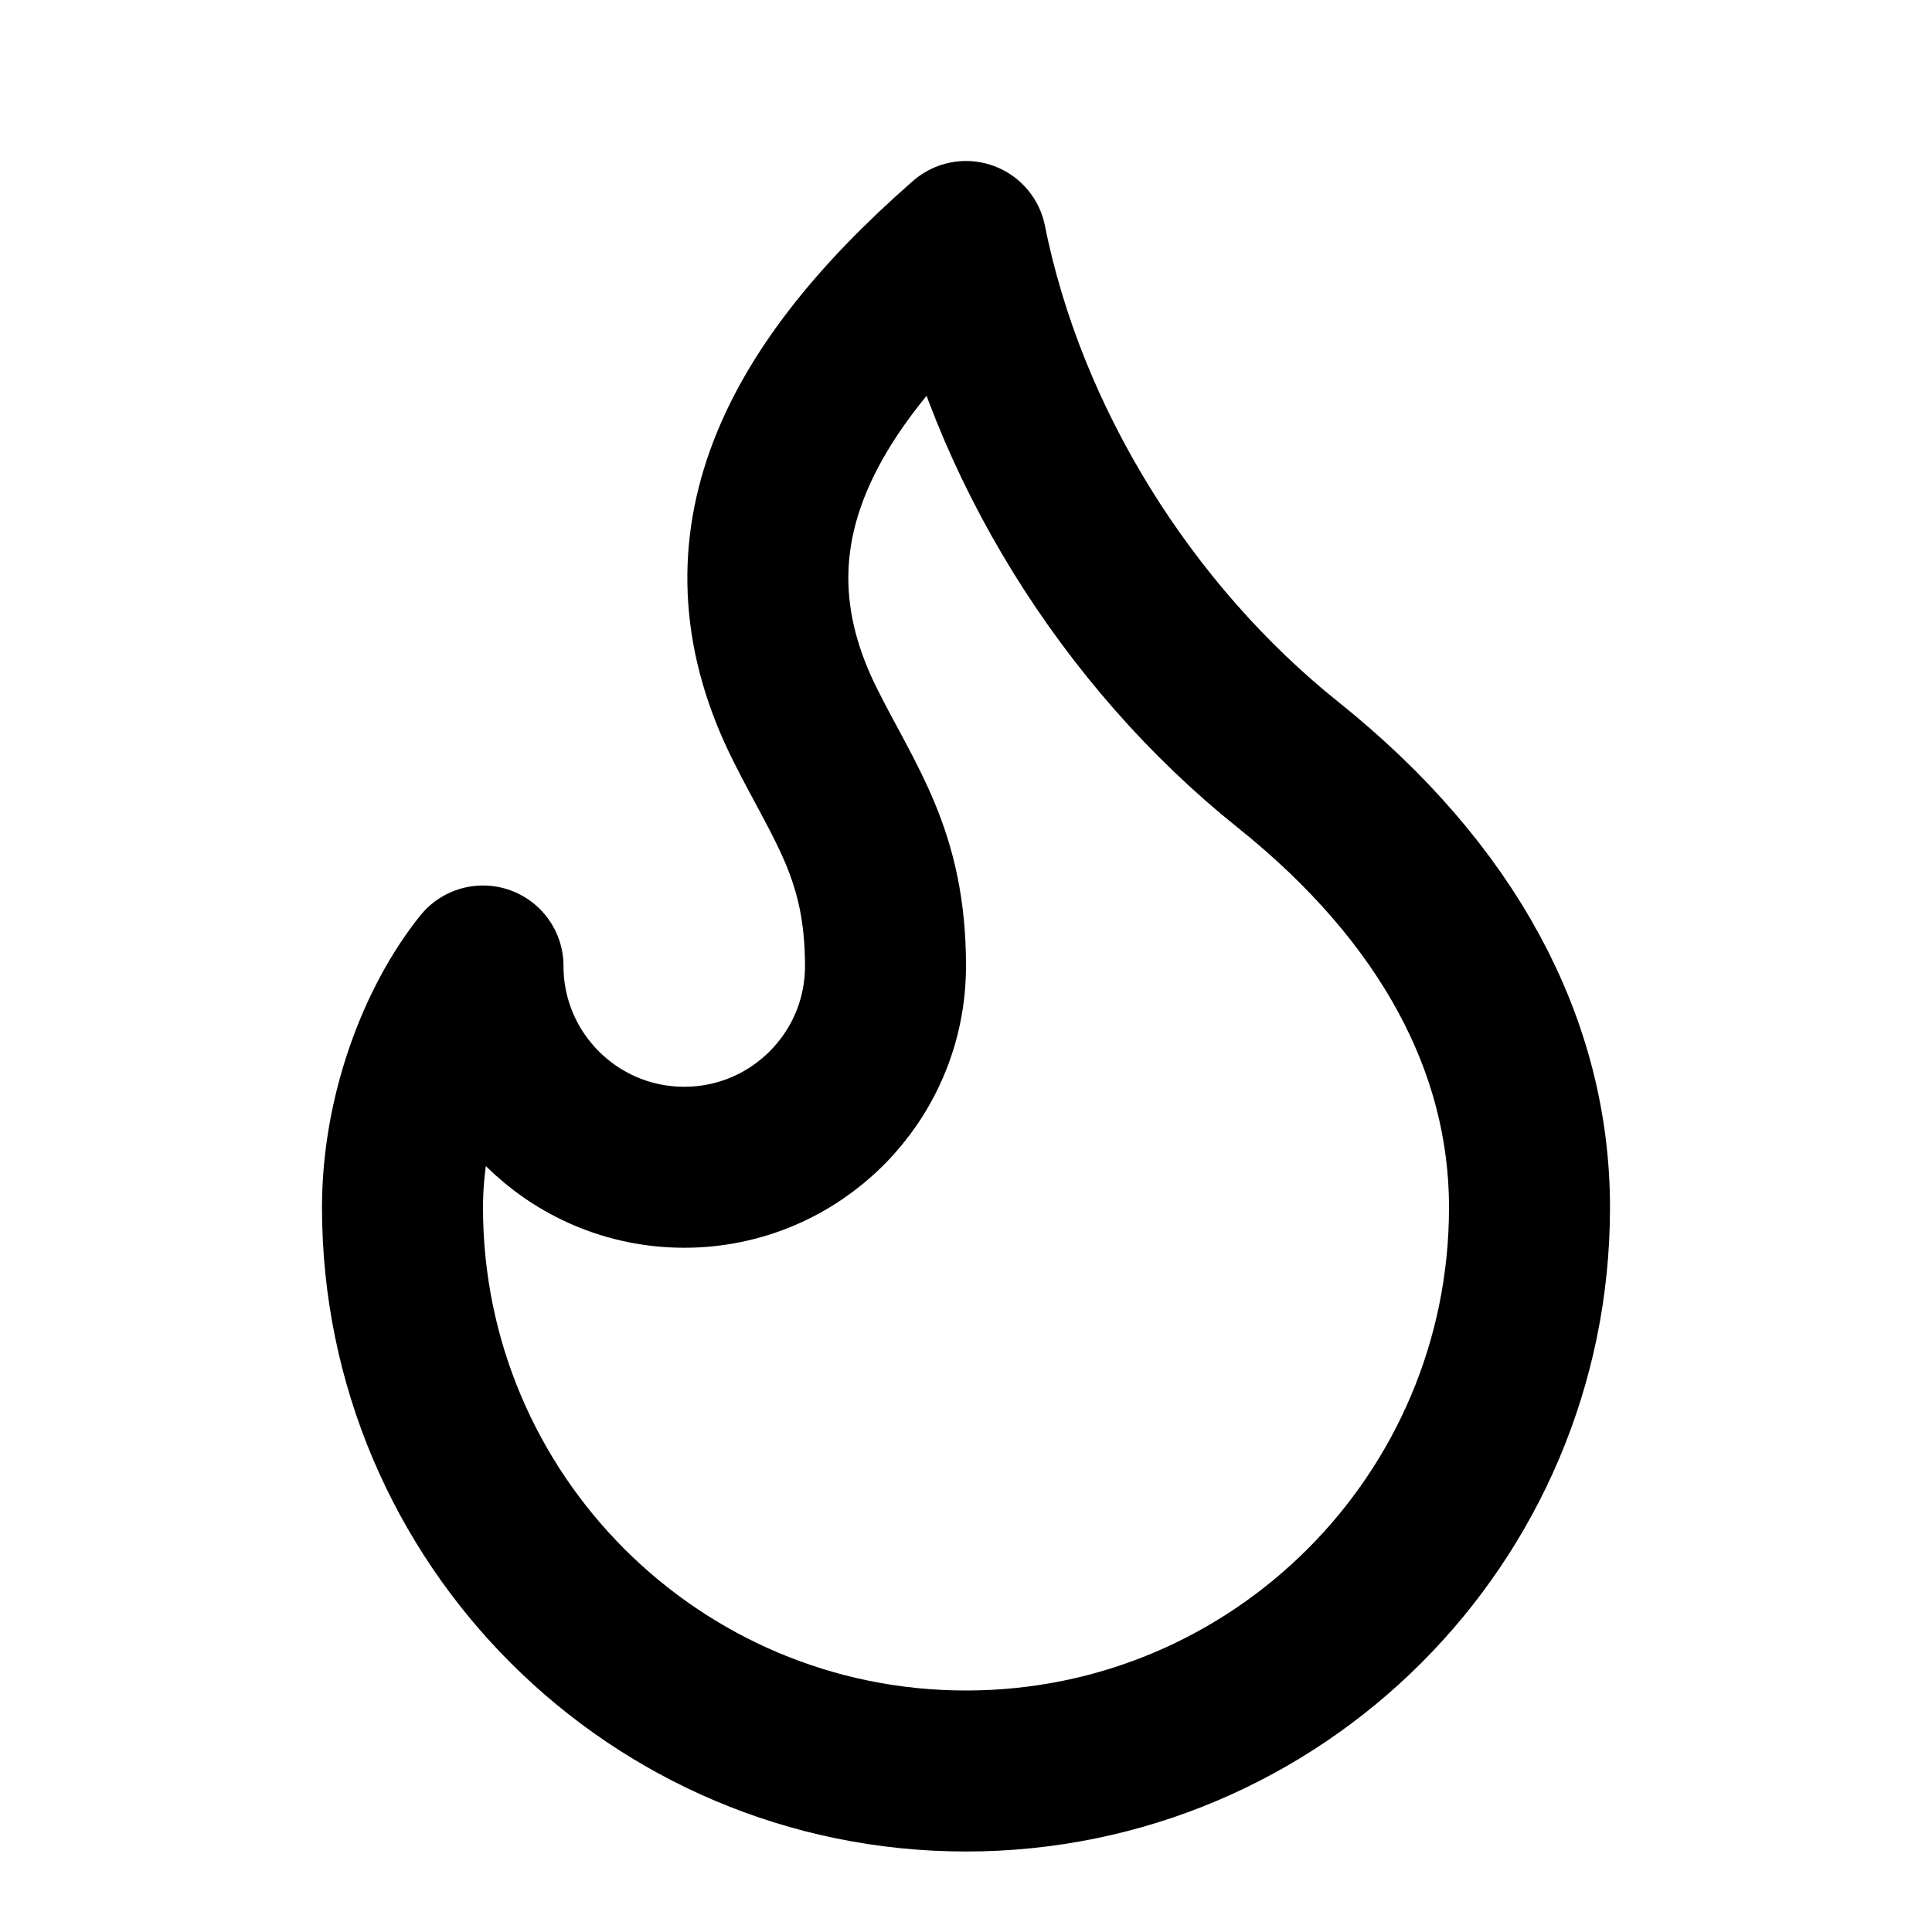
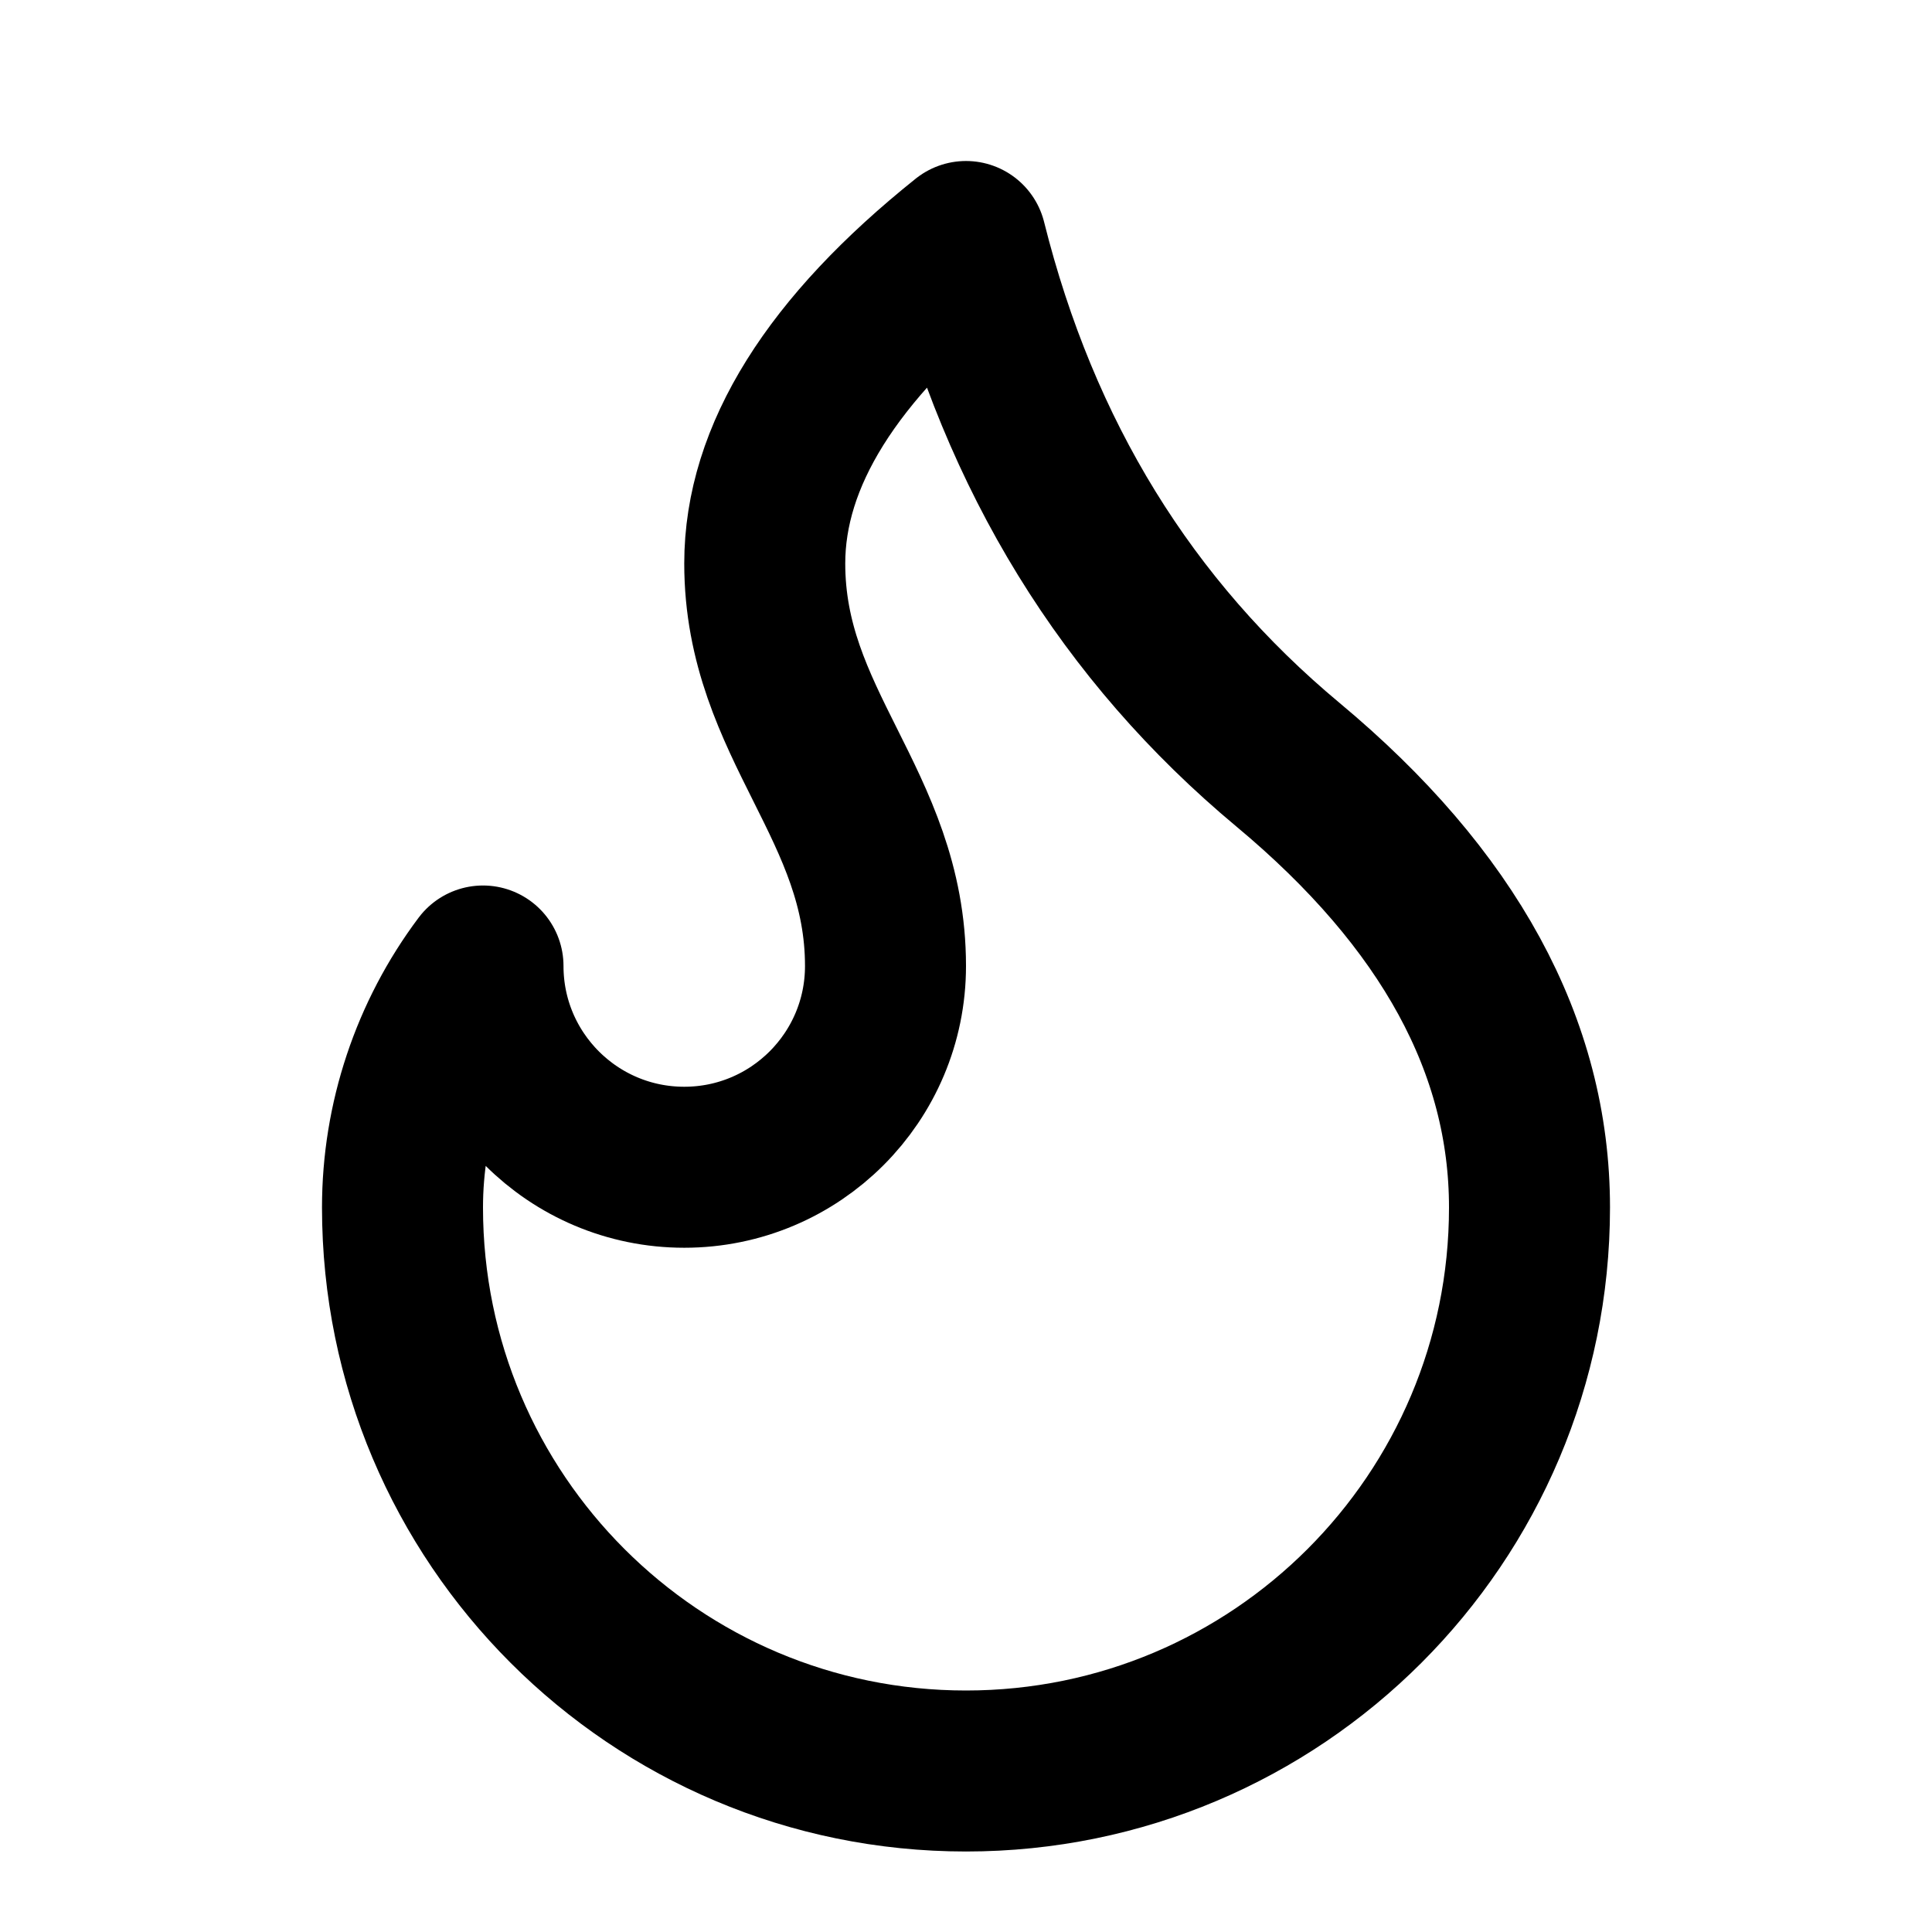
<svg xmlns="http://www.w3.org/2000/svg" width="24" height="24" viewBox="0 0 24 24" fill="none" stroke="currentColor" stroke-width="2" stroke-linecap="round" stroke-linejoin="round">
-   <path d="M8.5 14.5A2.5 2.5 0 0 0 11 12c0-1.38-.5-2-1-3-1.072-2.143-.224-4.054 2-6 .5 2.5 2 4.9 4 6.5 2 1.6 3 3.5 3 5.5a7 7 0 1 1-14 0c0-1.153.433-2.294 1-3a2.5 2.5 0 0 0 2.5 2.5z" />
+   <path d="M12 3q1 4 4 6.5t3 5.5a1 1 0 0 1-14 0 5 5 0 0 1 1-3 1 1 0 0 0 5 0c0-2-1.5-3-1.5-5q0-2 2.5-4" />
</svg>
